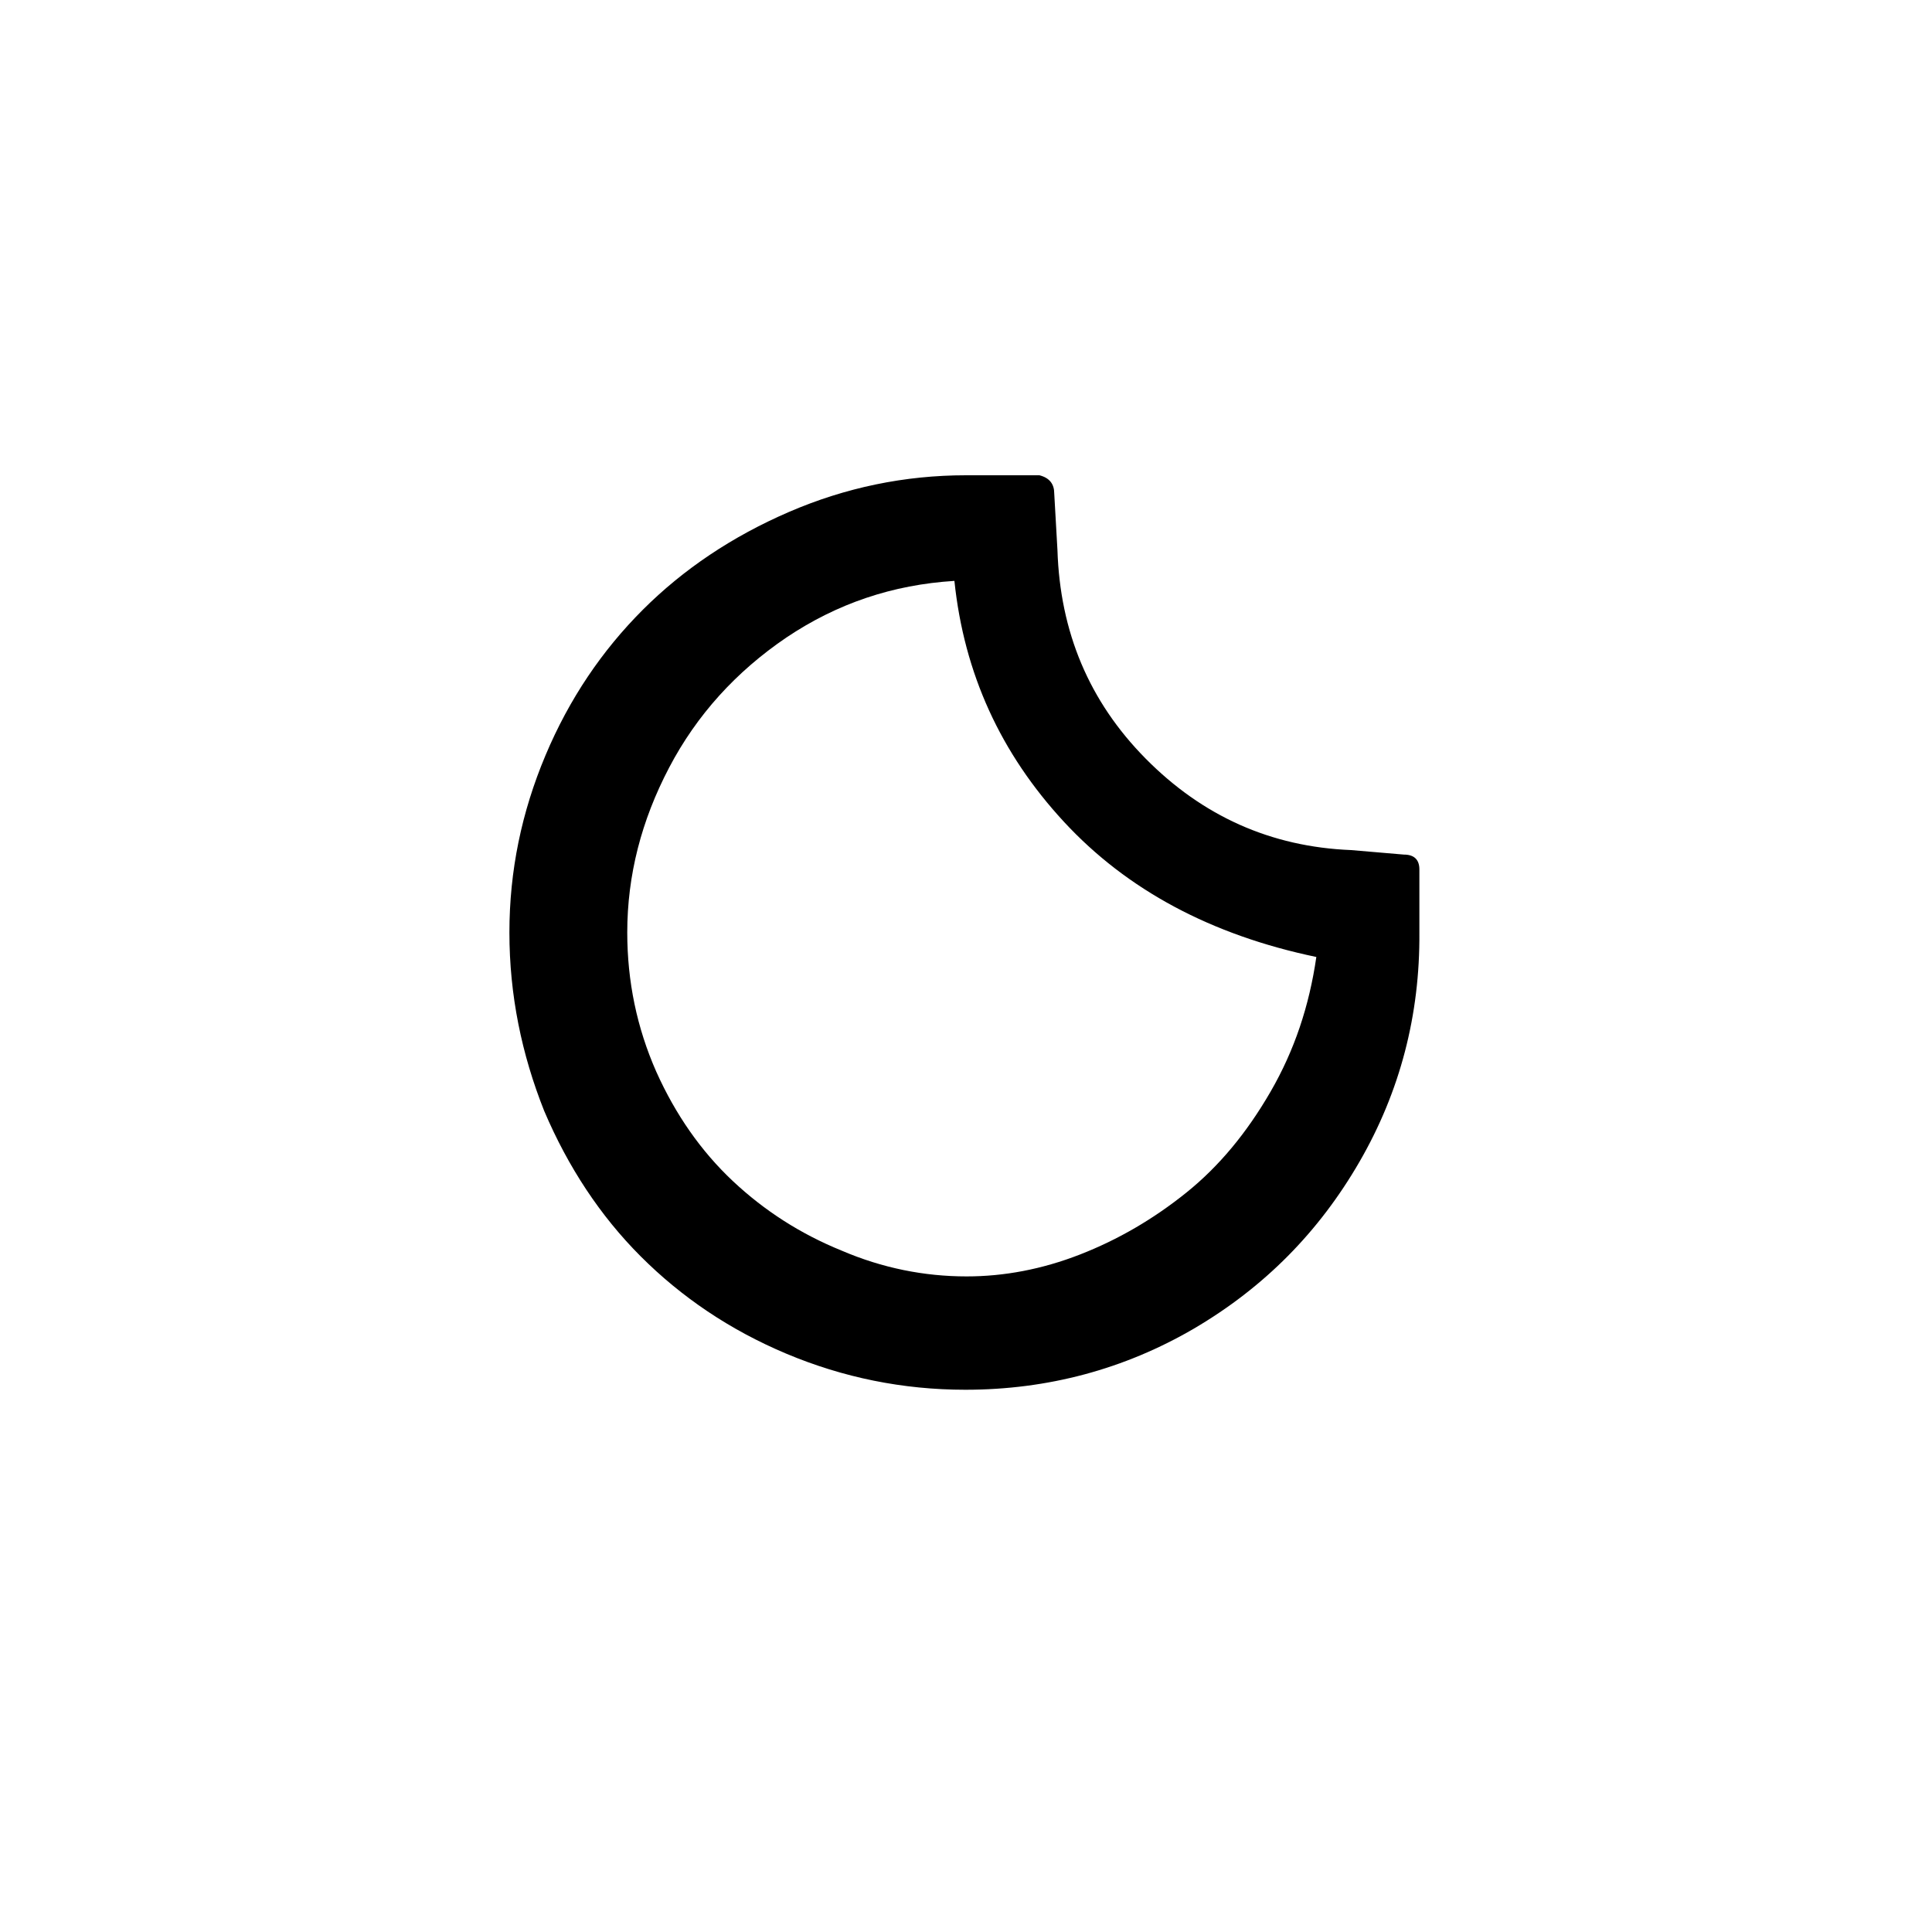
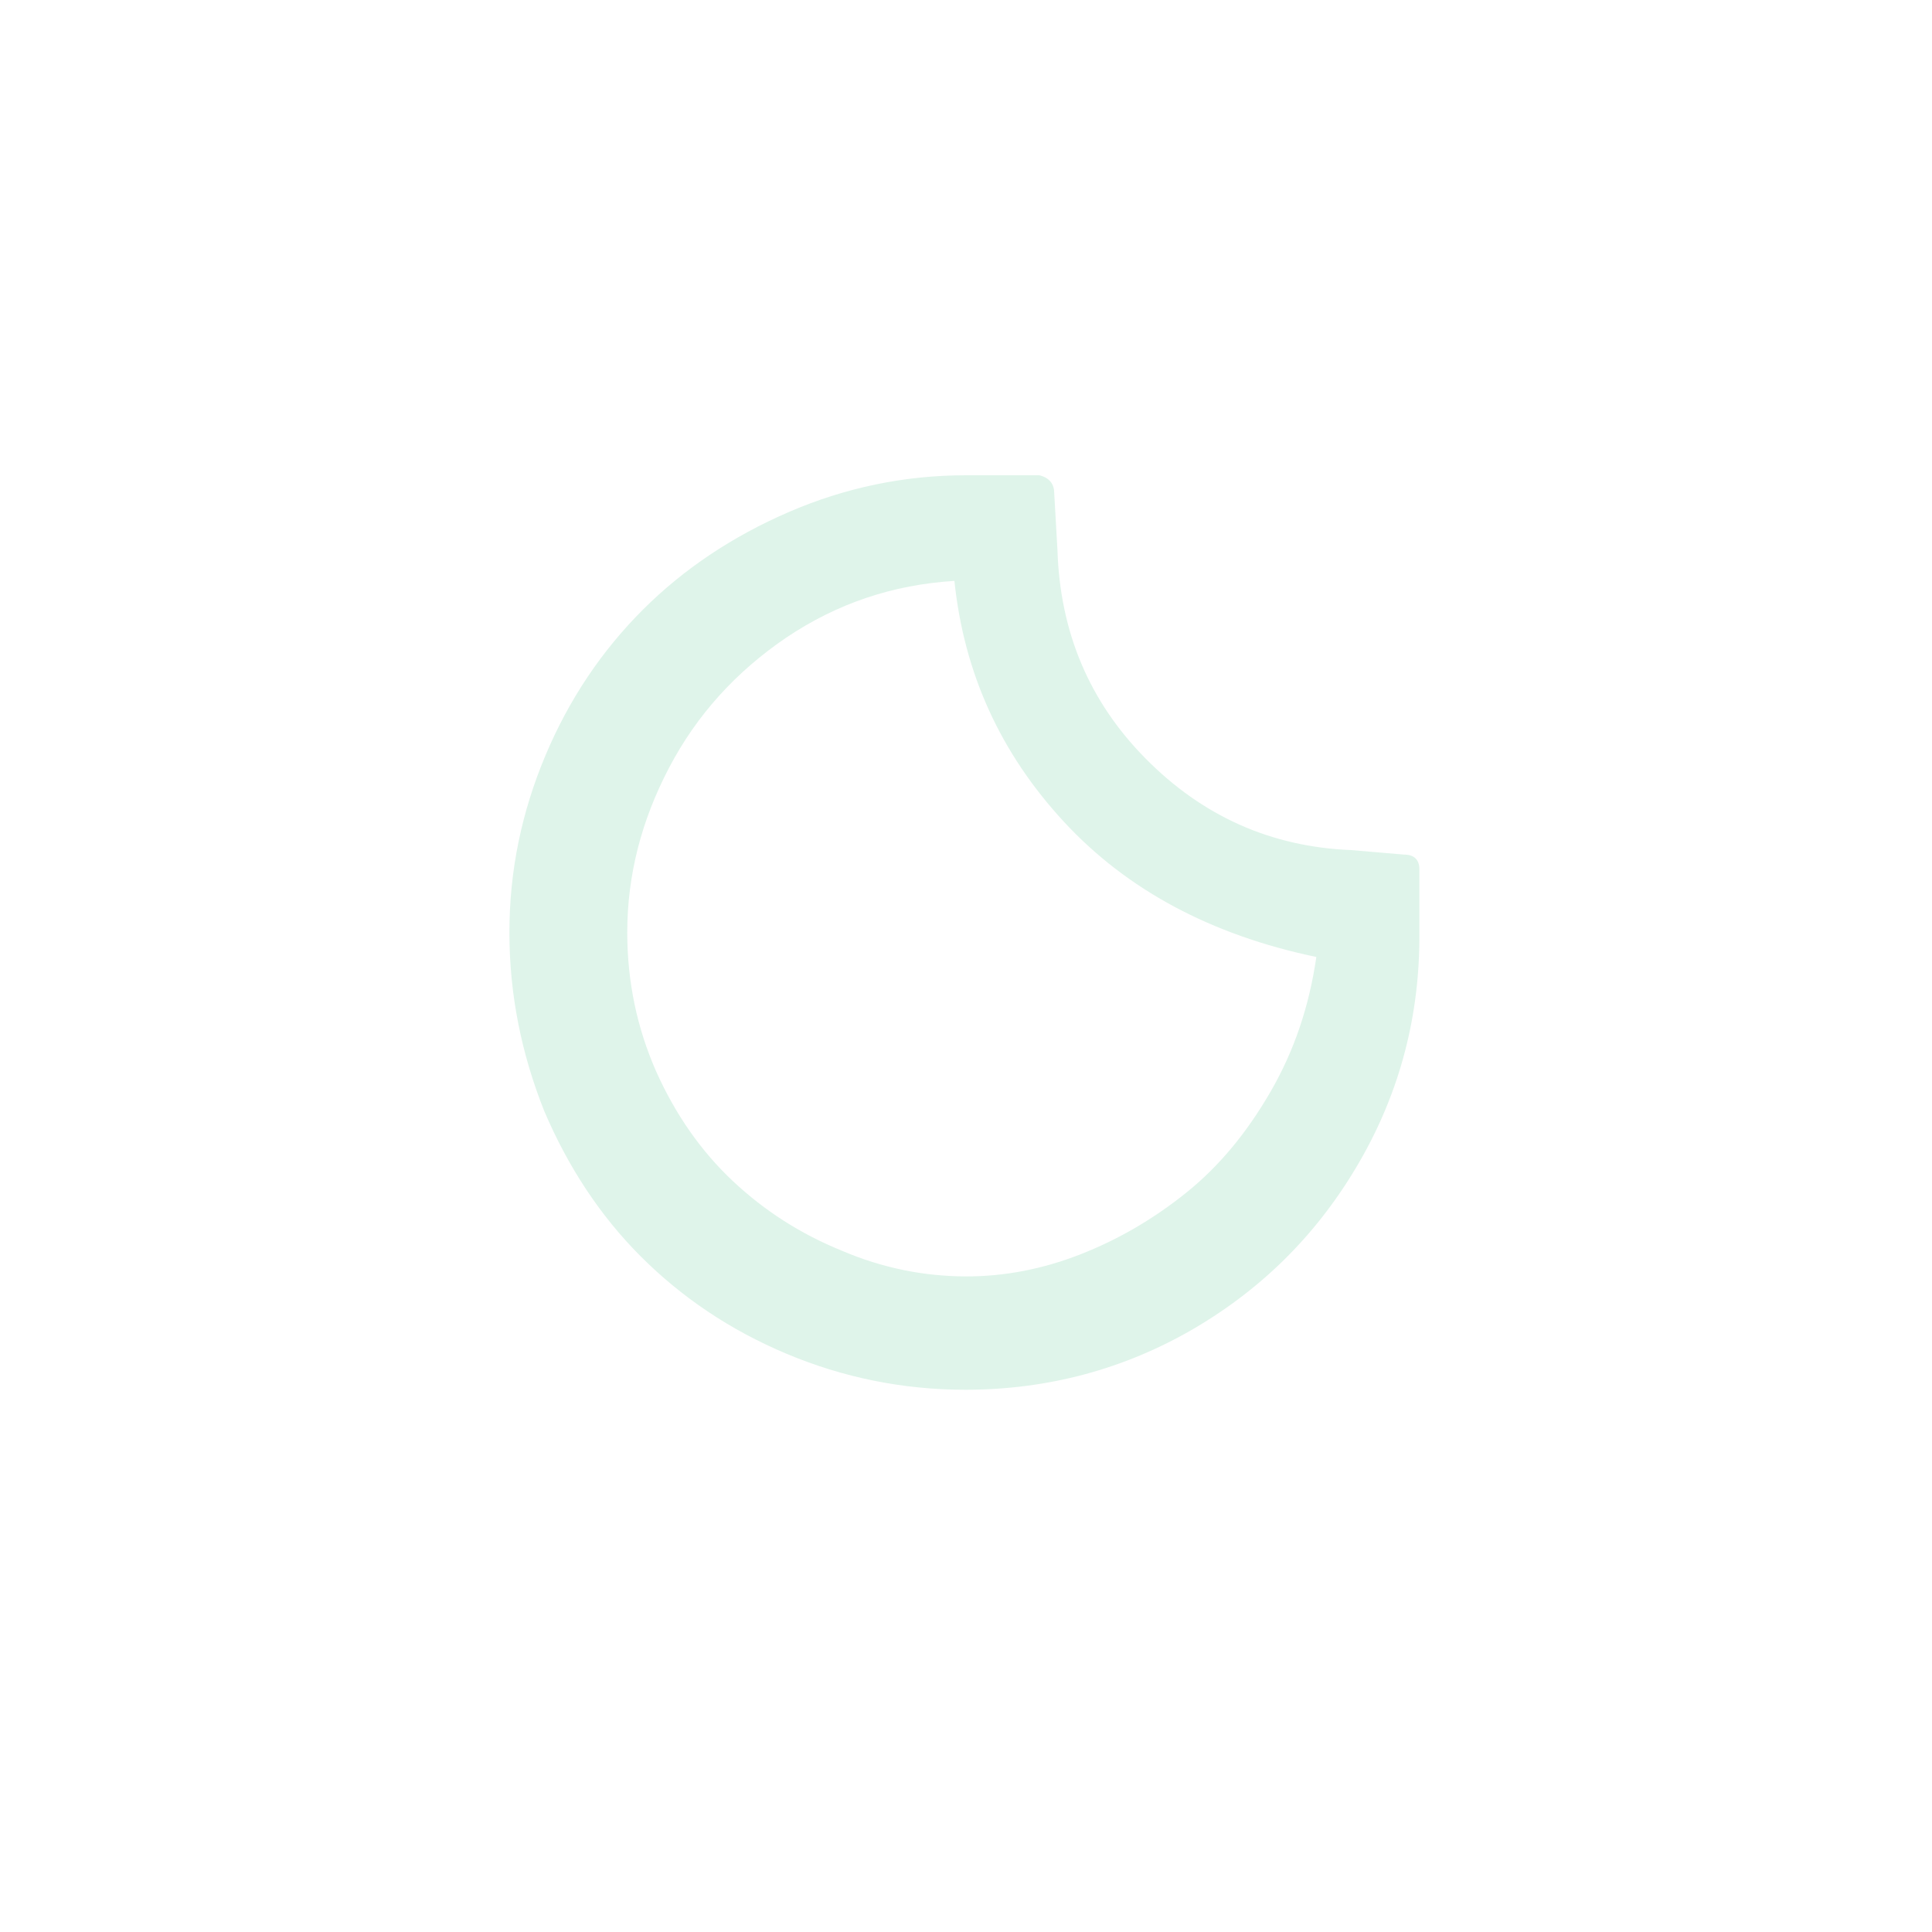
- <svg xmlns="http://www.w3.org/2000/svg" version="1.1" id="Layer_1" x="0px" y="0px" viewBox="0 0 30 30" style="enable-background:new 0 0 30 30;" xml:space="preserve">
+ <svg xmlns="http://www.w3.org/2000/svg" version="1.1" id="Layer_1" x="0px" y="0px" viewBox="0 0 30 30" fill="#dff4ea" style="enable-background:new 0 0 30 30;" xml:space="preserve">
  <path d="M7.91,14.48c0-0.96,0.19-1.87,0.56-2.75s0.88-1.63,1.51-2.26c0.63-0.63,1.39-1.14,2.27-1.52c0.88-0.38,1.8-0.57,2.75-0.57  h1.14c0.16,0.04,0.23,0.14,0.23,0.28l0.05,0.88c0.04,1.27,0.49,2.35,1.37,3.24c0.88,0.89,1.94,1.37,3.19,1.42l0.82,0.07  c0.16,0,0.24,0.08,0.24,0.23v0.98c0.01,1.28-0.3,2.47-0.93,3.56c-0.63,1.09-1.48,1.95-2.57,2.59c-1.08,0.63-2.27,0.95-3.55,0.95  c-0.97,0-1.9-0.19-2.78-0.56s-1.63-0.88-2.26-1.51c-0.63-0.63-1.13-1.39-1.5-2.26C8.1,16.37,7.91,15.45,7.91,14.48z M9.74,14.48  c0,0.76,0.15,1.48,0.45,2.16c0.3,0.67,0.7,1.24,1.19,1.7c0.49,0.46,1.05,0.82,1.69,1.08c0.63,0.27,1.28,0.4,1.94,0.4  c0.58,0,1.17-0.11,1.76-0.34c0.59-0.23,1.14-0.55,1.65-0.96c0.51-0.41,0.94-0.93,1.31-1.57c0.37-0.64,0.6-1.33,0.71-2.09  c-1.63-0.34-2.94-1.04-3.92-2.1s-1.55-2.3-1.7-3.74C13.86,9.08,13,9.37,12.21,9.9c-0.78,0.53-1.39,1.2-1.82,2.02  C9.96,12.74,9.74,13.59,9.74,14.48z" />
</svg>
